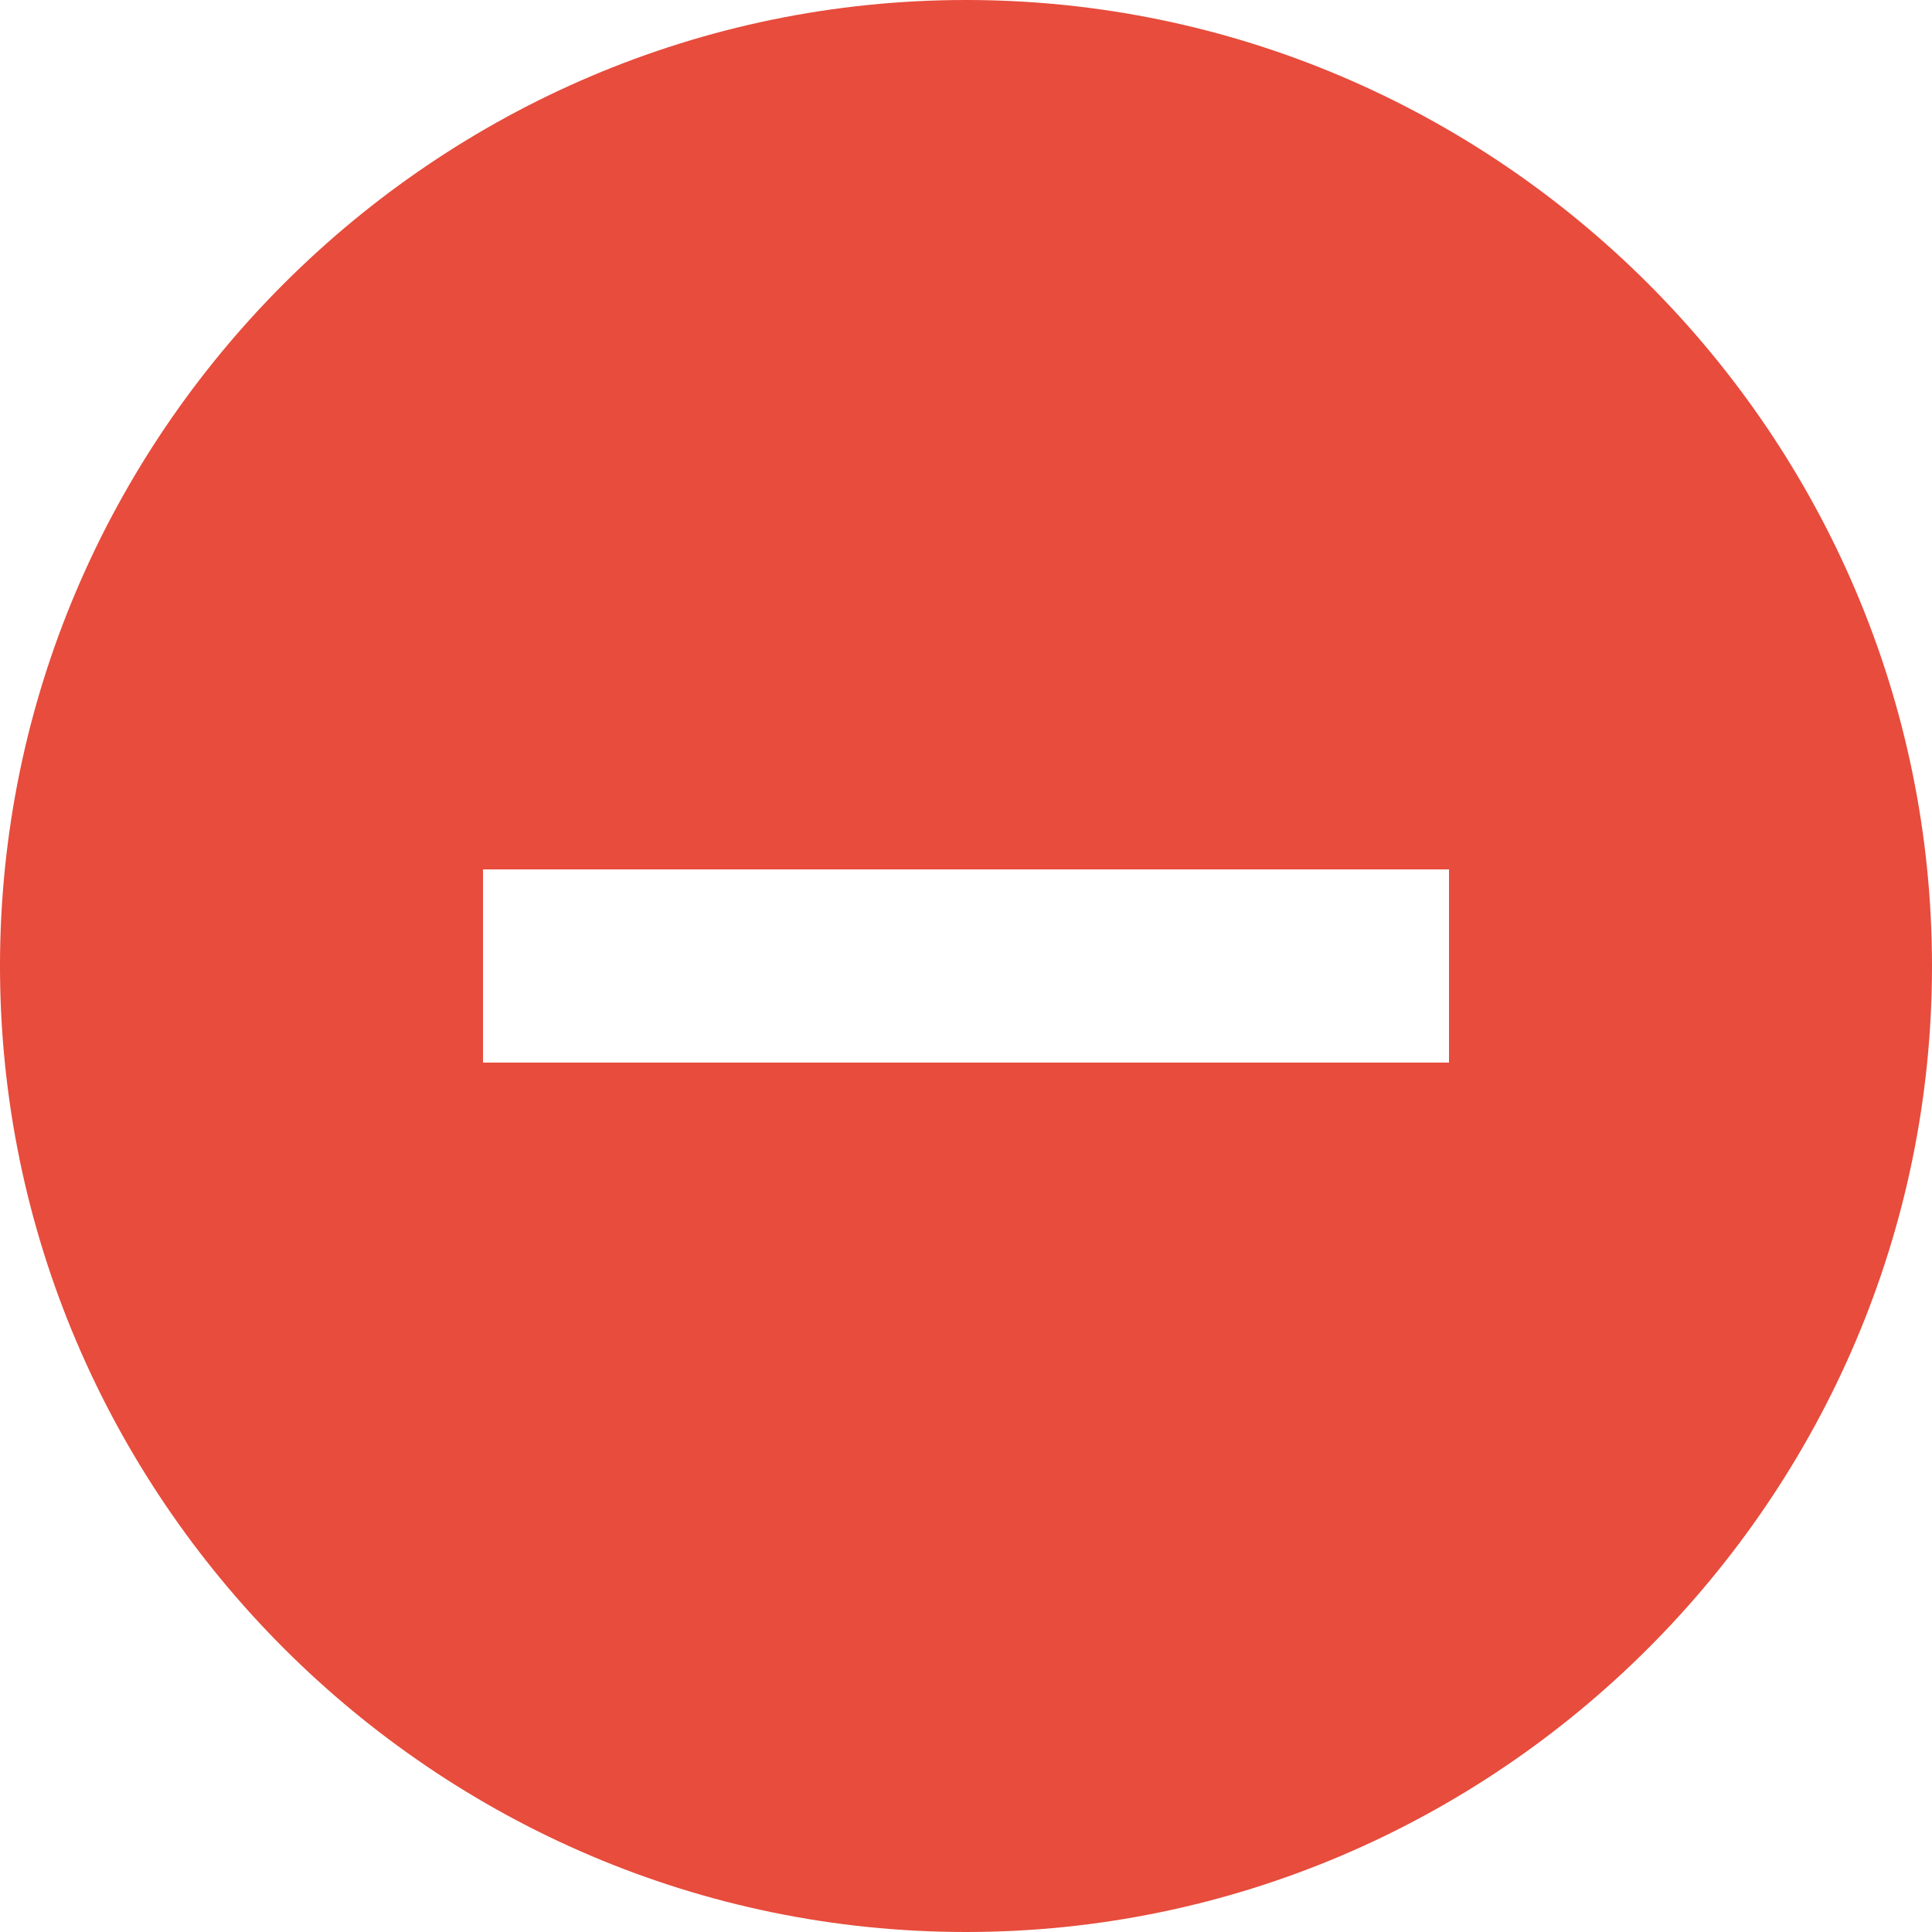
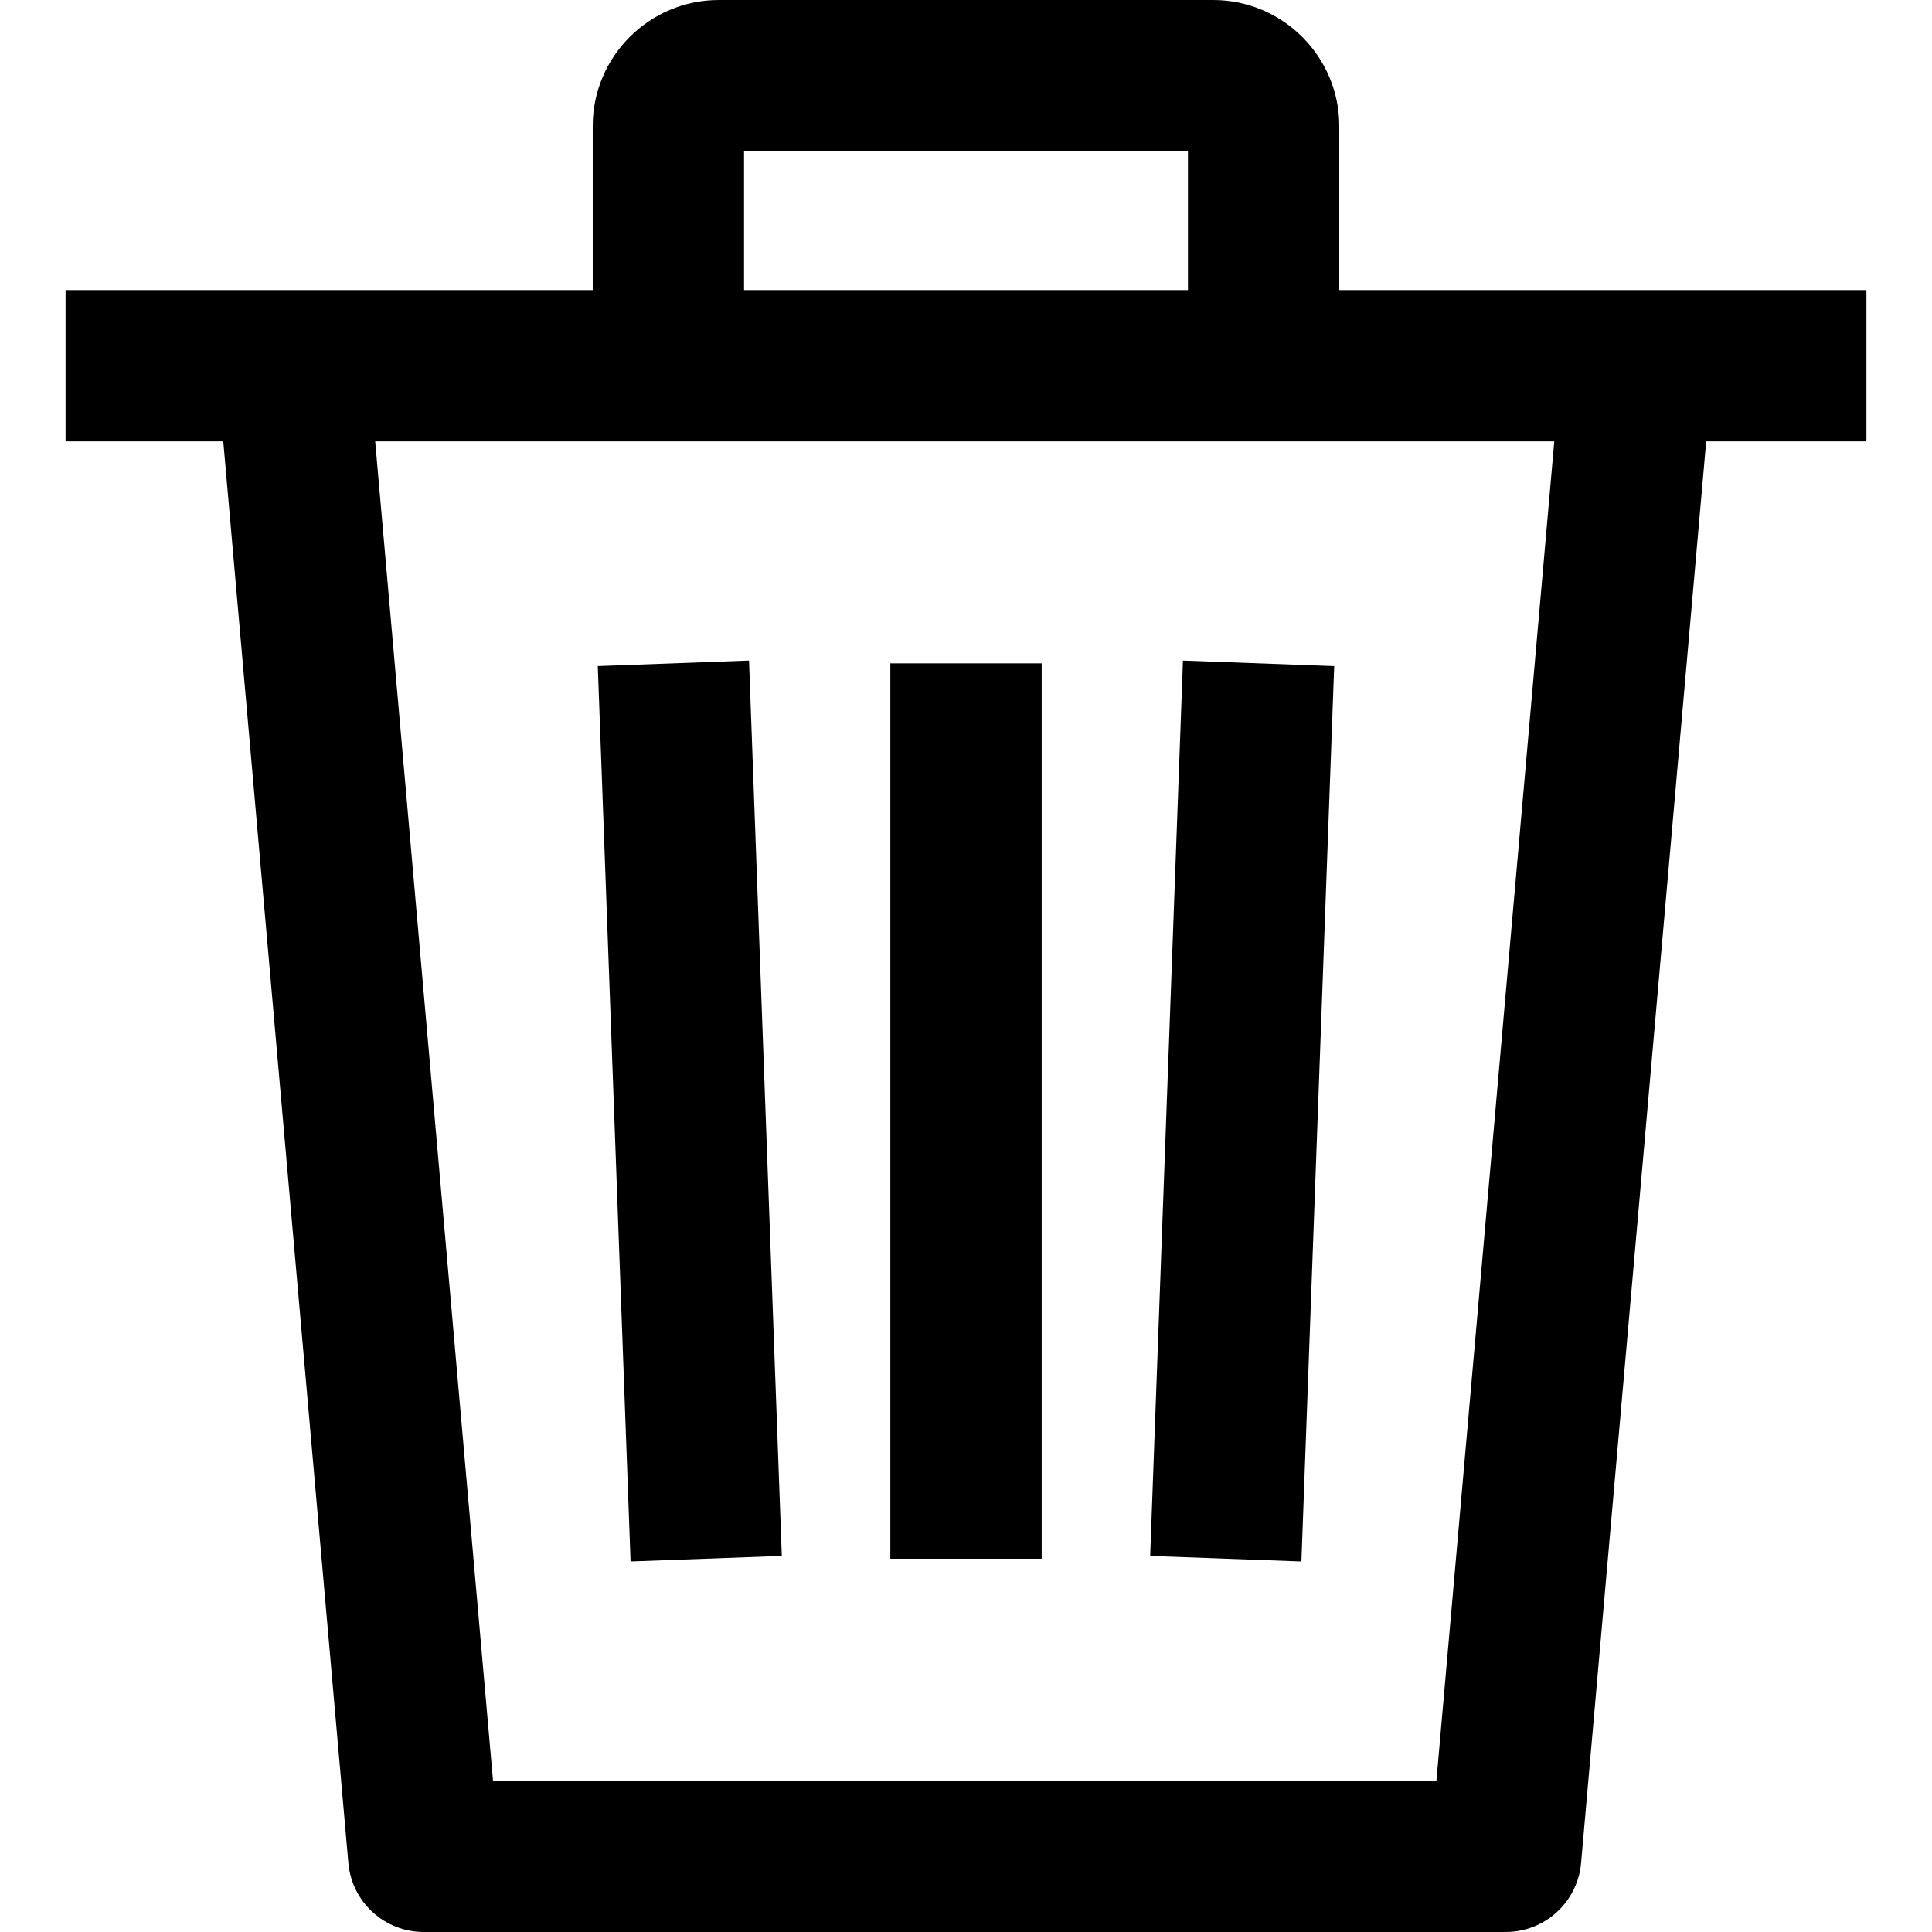
- <svg xmlns="http://www.w3.org/2000/svg" version="1.1" id="Capa_1" x="0px" y="0px" width="510px" height="510px" viewBox="0 0 510 510" style="enable-background:new 0 0 510 510;" xml:space="preserve">
+ <svg xmlns="http://www.w3.org/2000/svg" version="1.1" id="Capa_1" x="0px" y="0px" viewBox="0 0 512 512" style="enable-background:new 0 0 512 512;" xml:space="preserve">
  <g>
-     <g id="remove-circle">
-       <path style="fill:#E74C3C;" d="M255,0C114.75,0,0,114.75,0,255s114.75,255,255,255s255-114.75,255-255S395.25,0,255,0z M382.5,280.5h-255v-51h255V280.5z    " />
+     <g>
+       <g>
+         <polygon points="353.574,176.526 313.496,175.056 304.807,412.34 344.885,413.804    " />
+         <rect x="235.948" y="175.791" width="40.104" height="237.285" />
+         <polygon points="207.186,412.334 198.497,175.049 158.419,176.52 167.109,413.804    " />
+         <path d="M17.379,76.867v40.104h41.789L92.32,493.706C93.229,504.059,101.899,512,112.292,512h286.74     c10.394,0,19.07-7.947,19.972-18.301l33.153-376.728h42.464V76.867H17.379z M380.665,471.896H130.654L99.426,116.971h312.474     L380.665,471.896z" />
+       </g>
+     </g>
+   </g>
+   <g>
+     <g>
+       <path d="M321.504,0H190.496c-18.428,0-33.42,14.992-33.42,33.42v63.499h40.104V40.104h117.64v56.815h40.104V33.42    C354.924,14.992,339.932,0,321.504,0z" />
    </g>
  </g>
  <g>
</g>
  <g>
</g>
  <g>
</g>
  <g>
</g>
  <g>
</g>
  <g>
</g>
  <g>
</g>
  <g>
</g>
  <g>
</g>
  <g>
</g>
  <g>
</g>
  <g>
</g>
  <g>
</g>
  <g>
</g>
  <g>
</g>
</svg>
